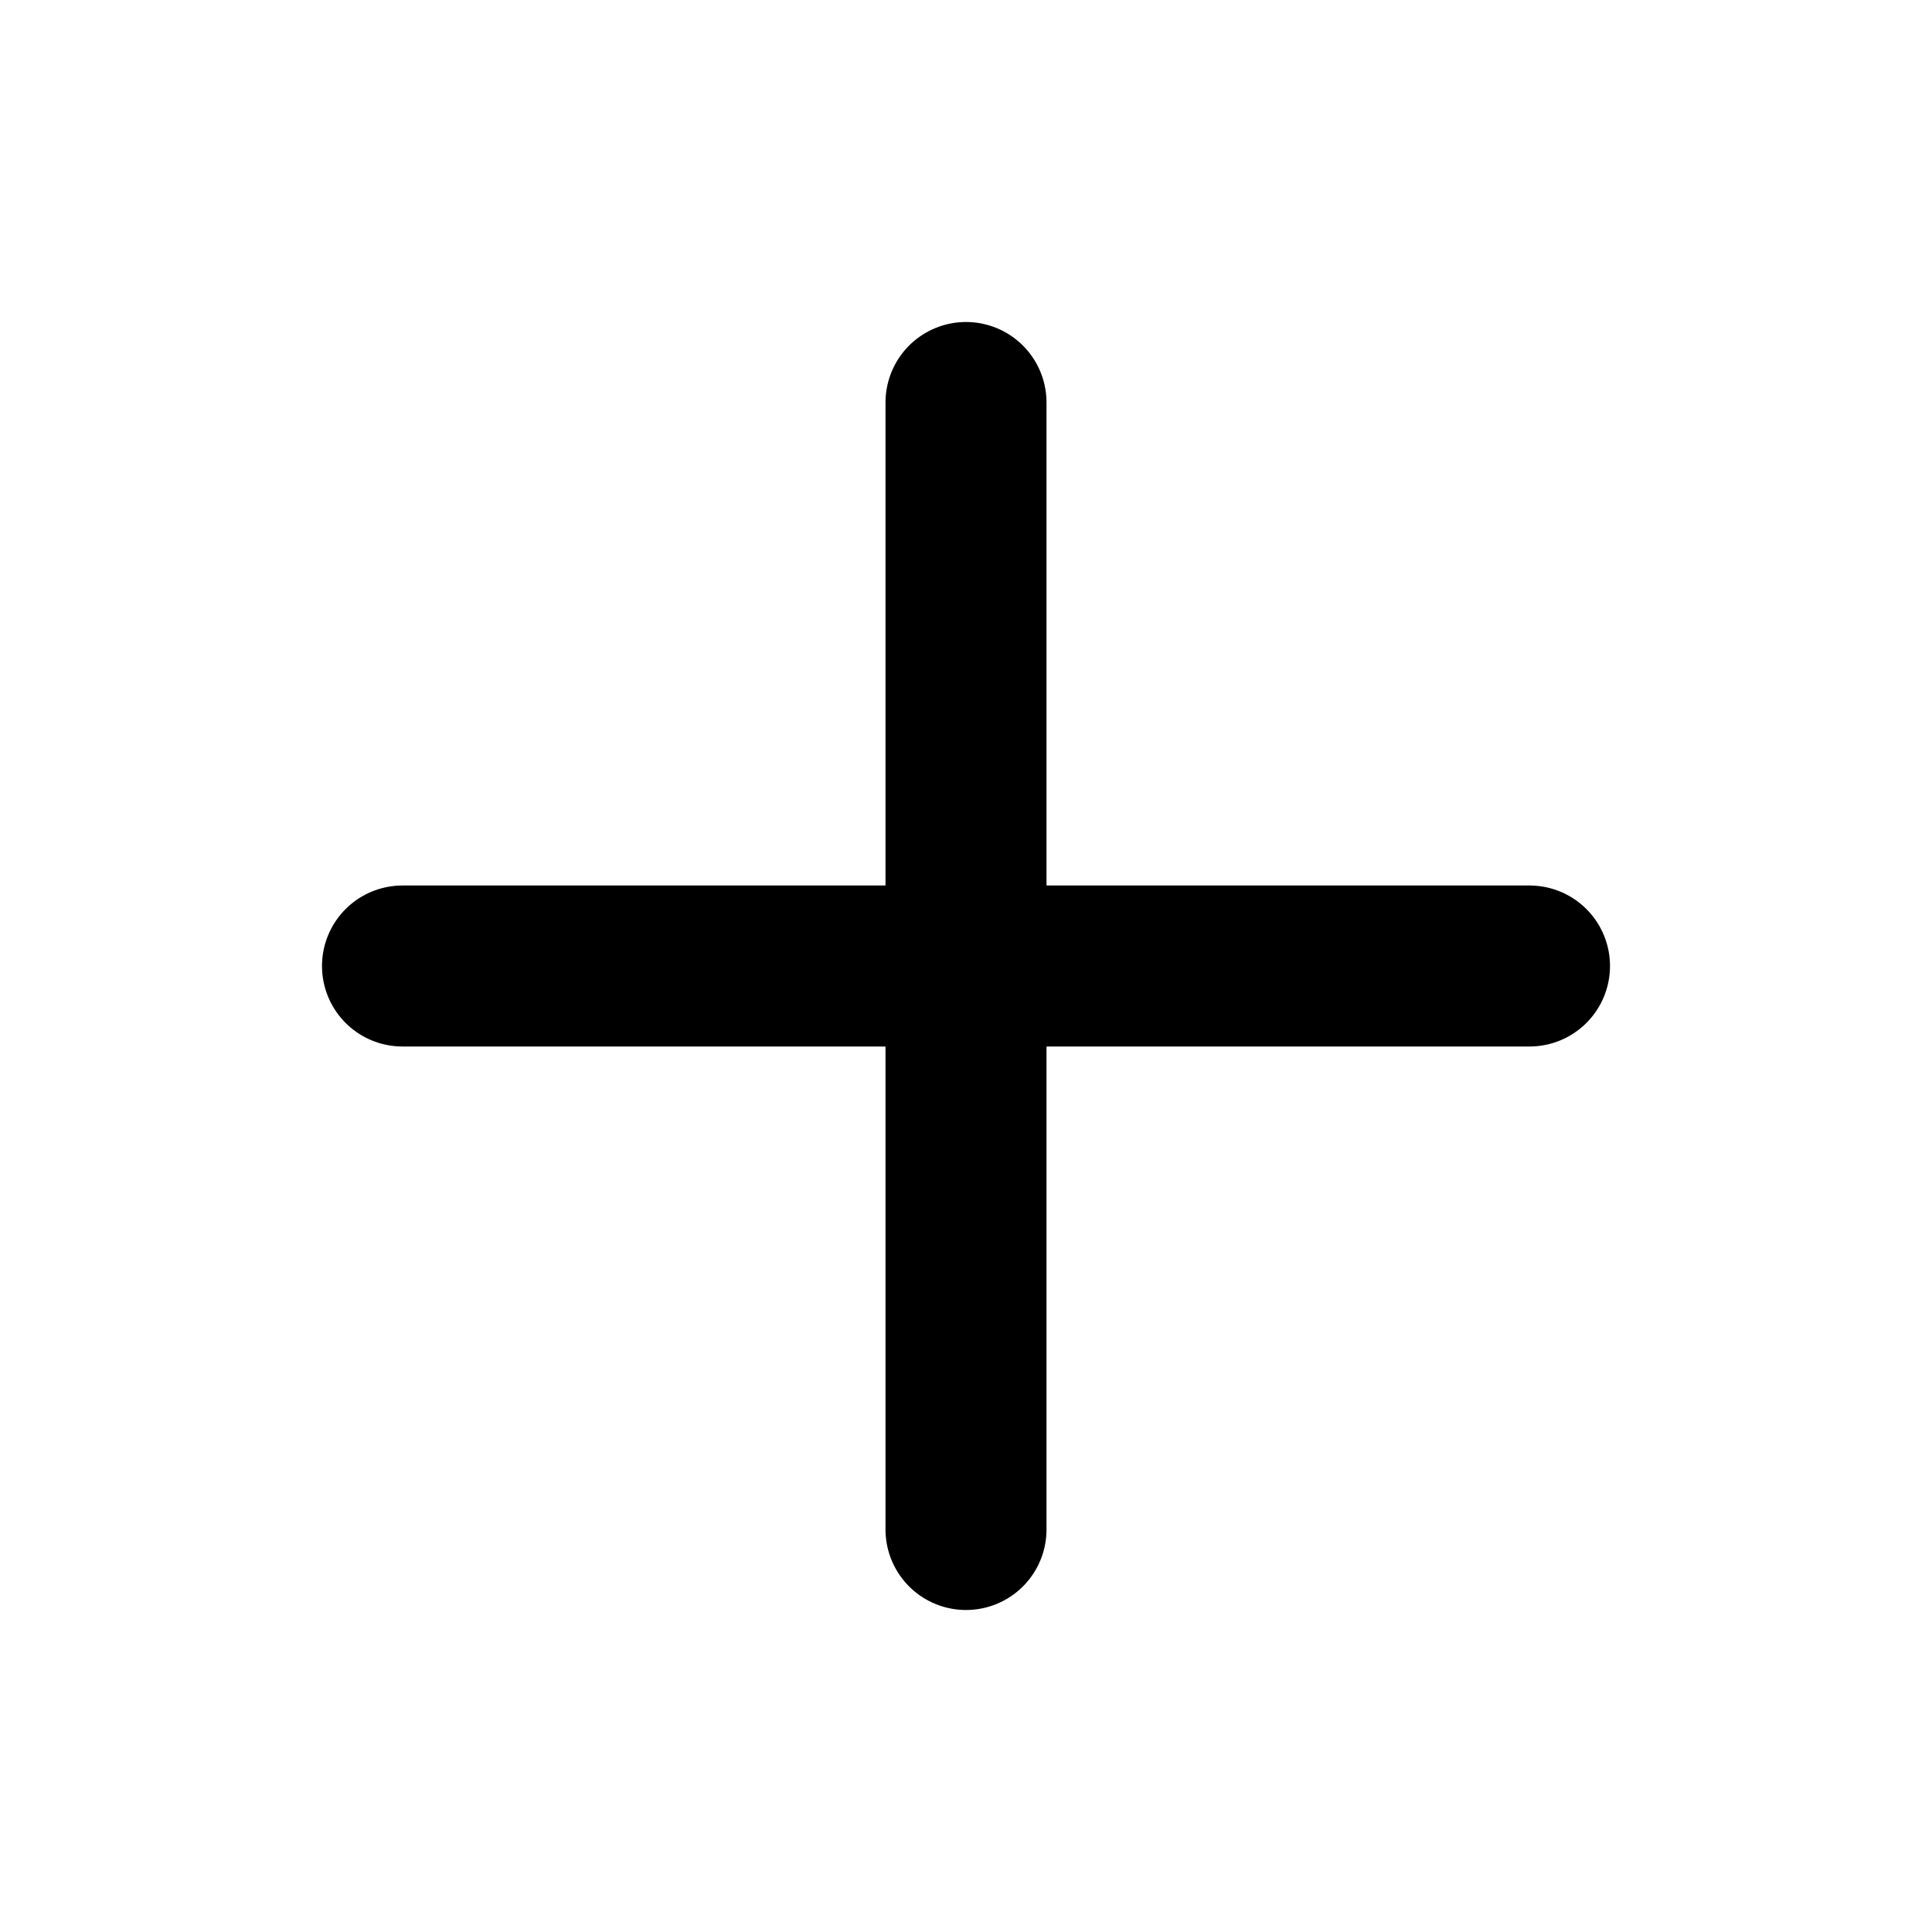
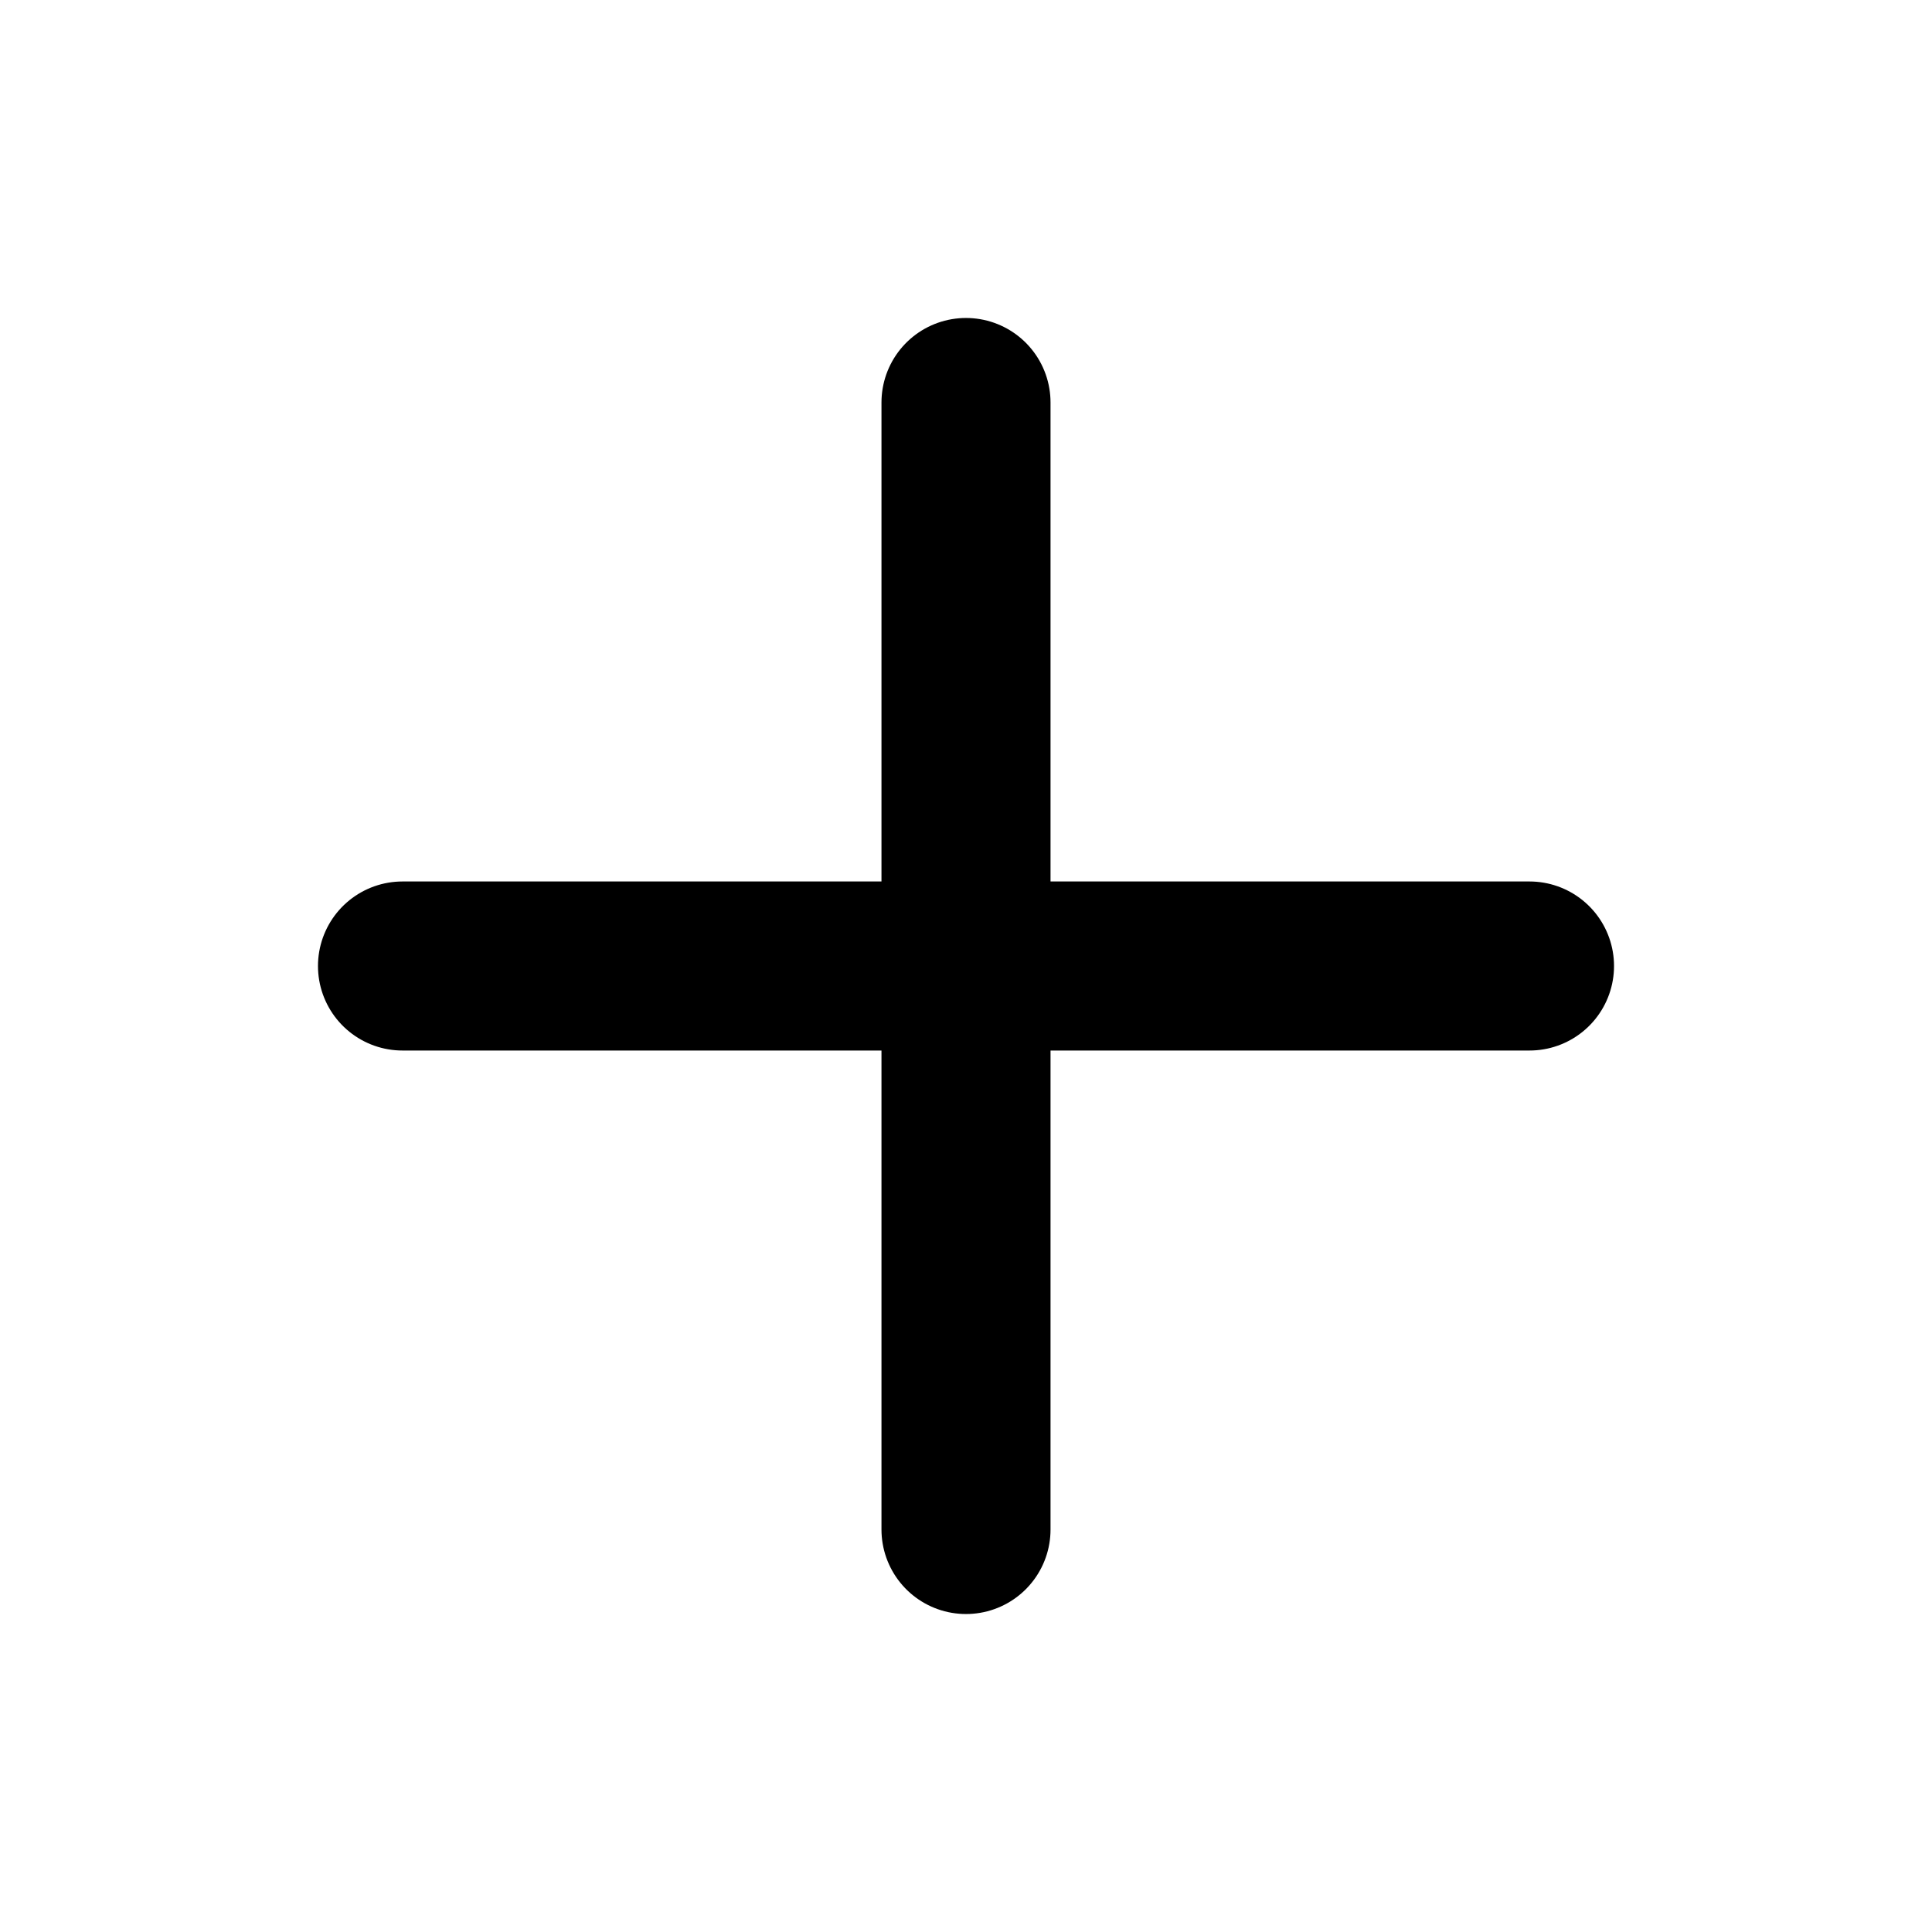
- <svg xmlns="http://www.w3.org/2000/svg" width="24" height="24" viewBox="0 0 24 24" fill="none" stroke="currentColor" stroke-width="2" stroke-linecap="round" stroke-linejoin="round" class="lucide lucide-plus">
+ <svg xmlns="http://www.w3.org/2000/svg" width="24" height="24" viewBox="0 0 24 24" fill="none" stroke="currentColor" stroke-width="2.1" stroke-linecap="round" stroke-linejoin="round" class="lucide lucide-plus">
  <path d="M5 12h14" />
  <path d="M12 5v14" />
</svg>
